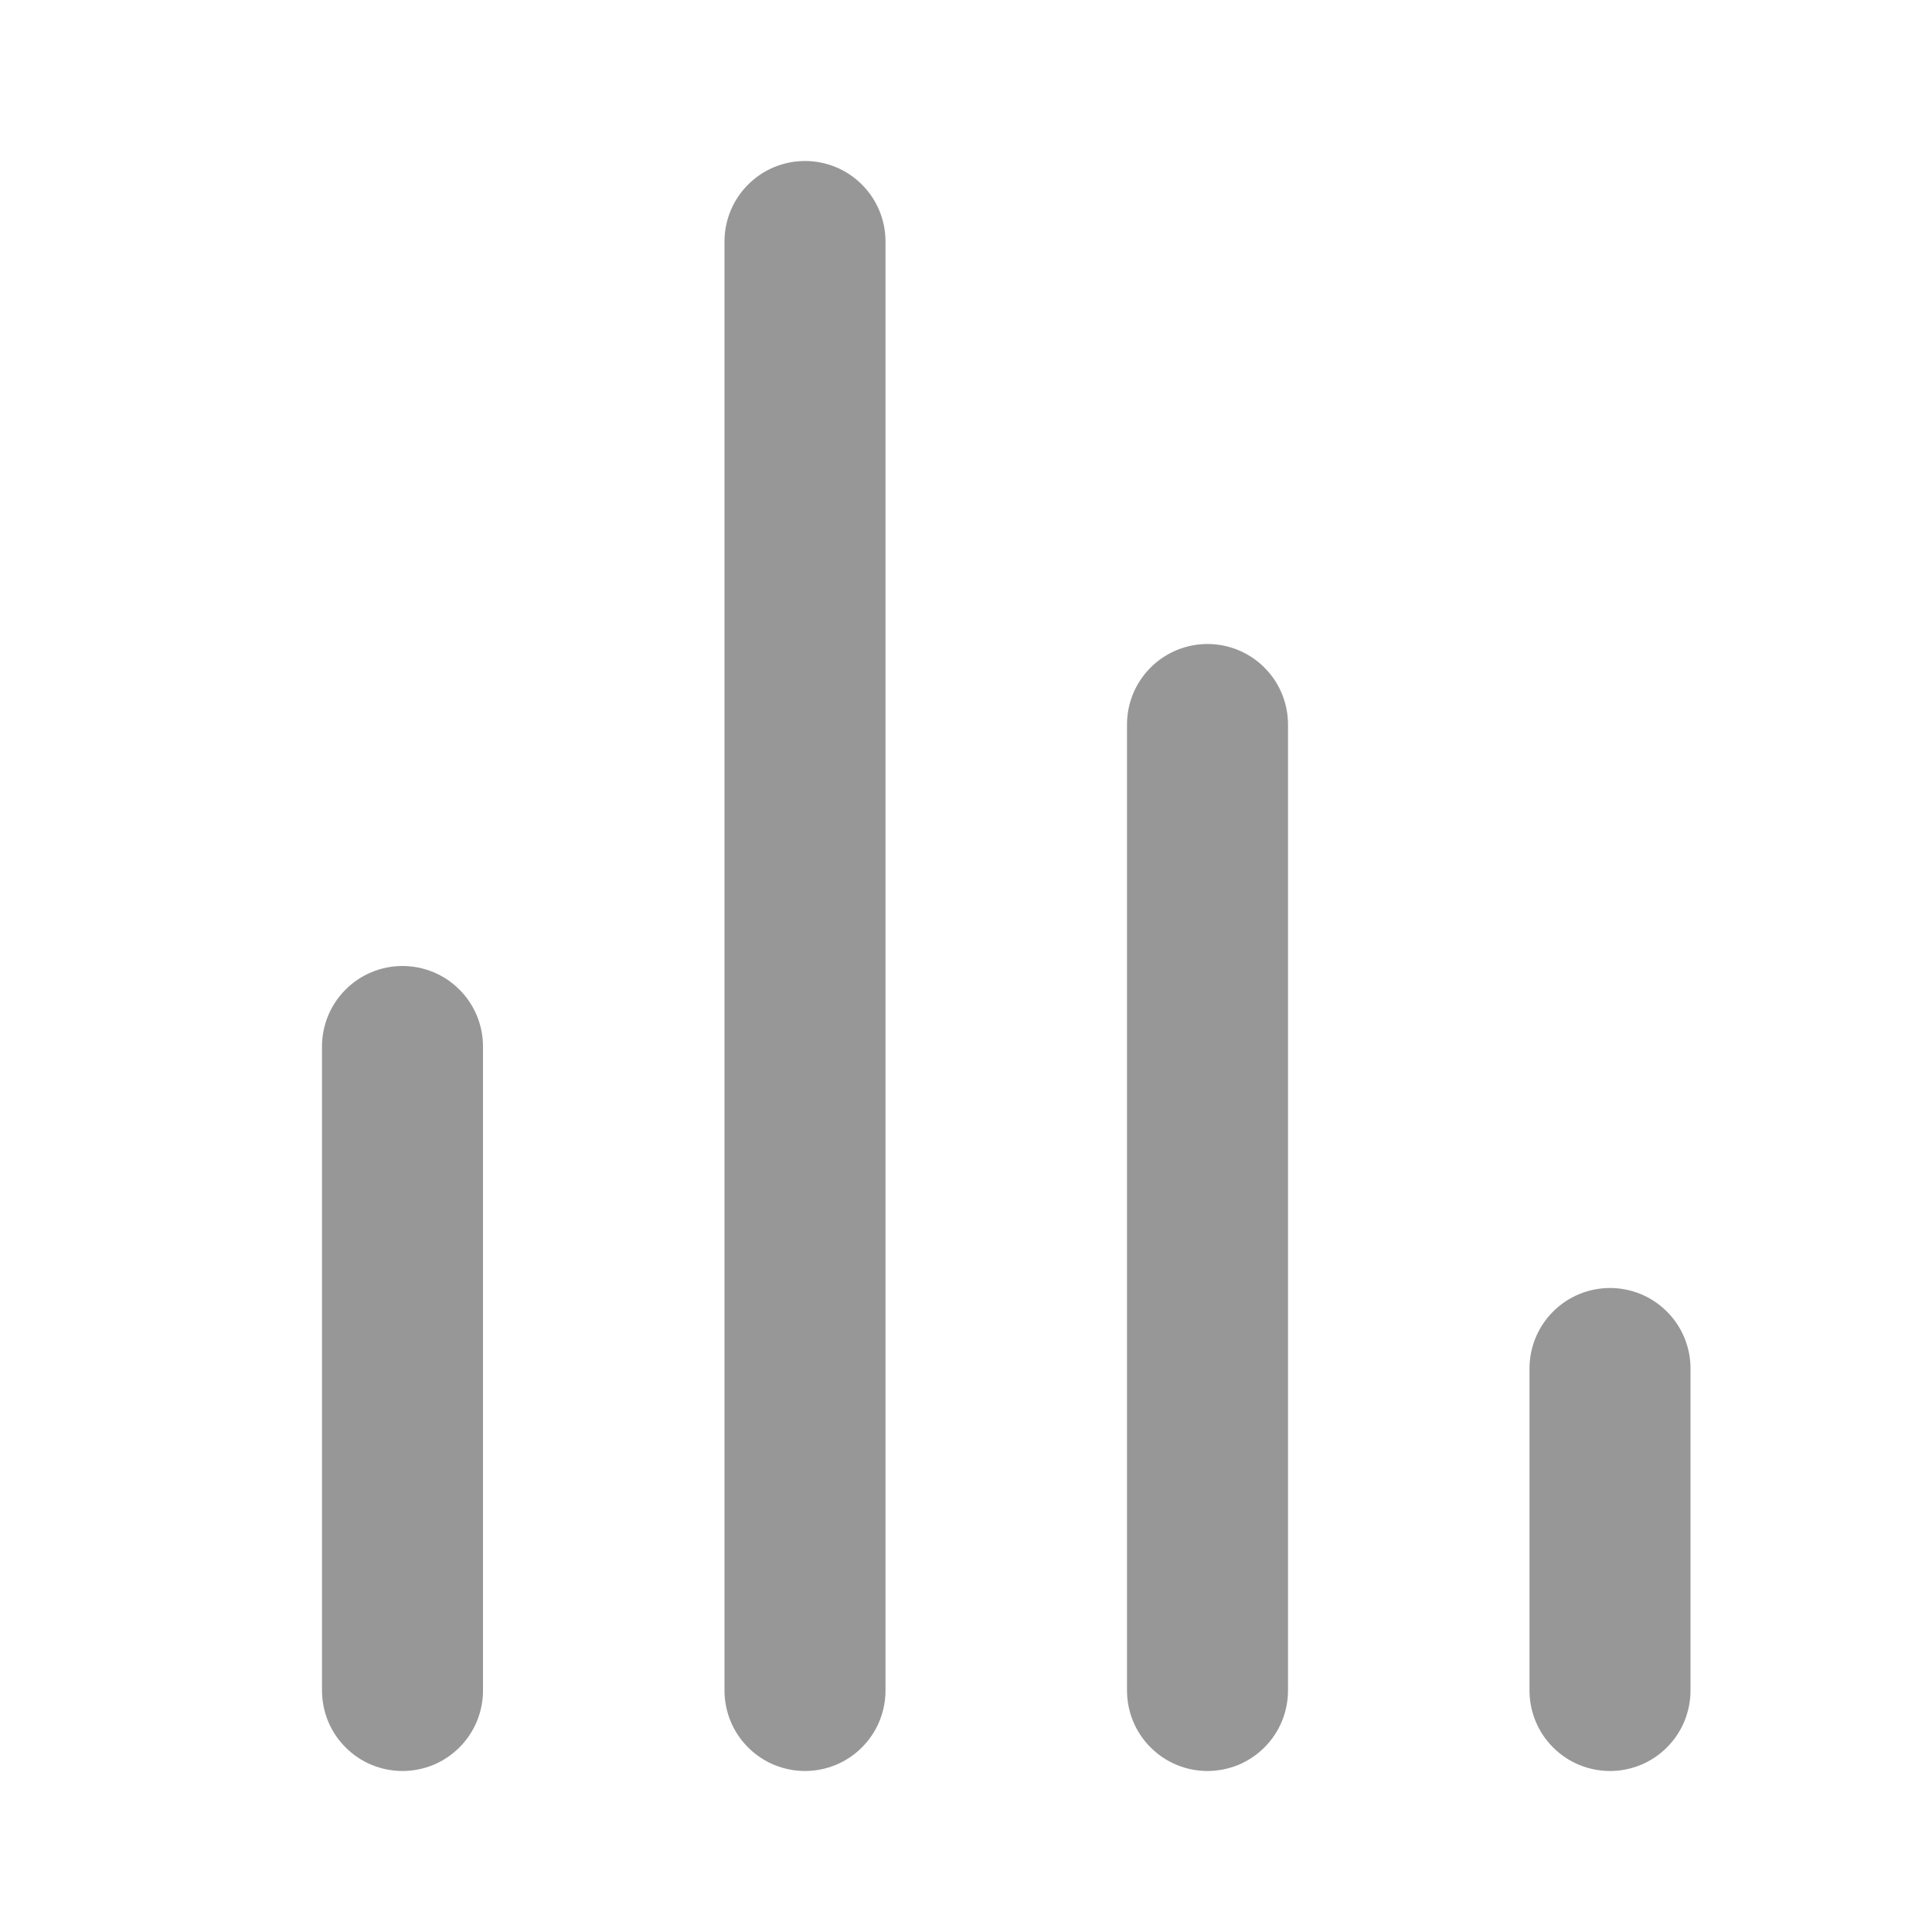
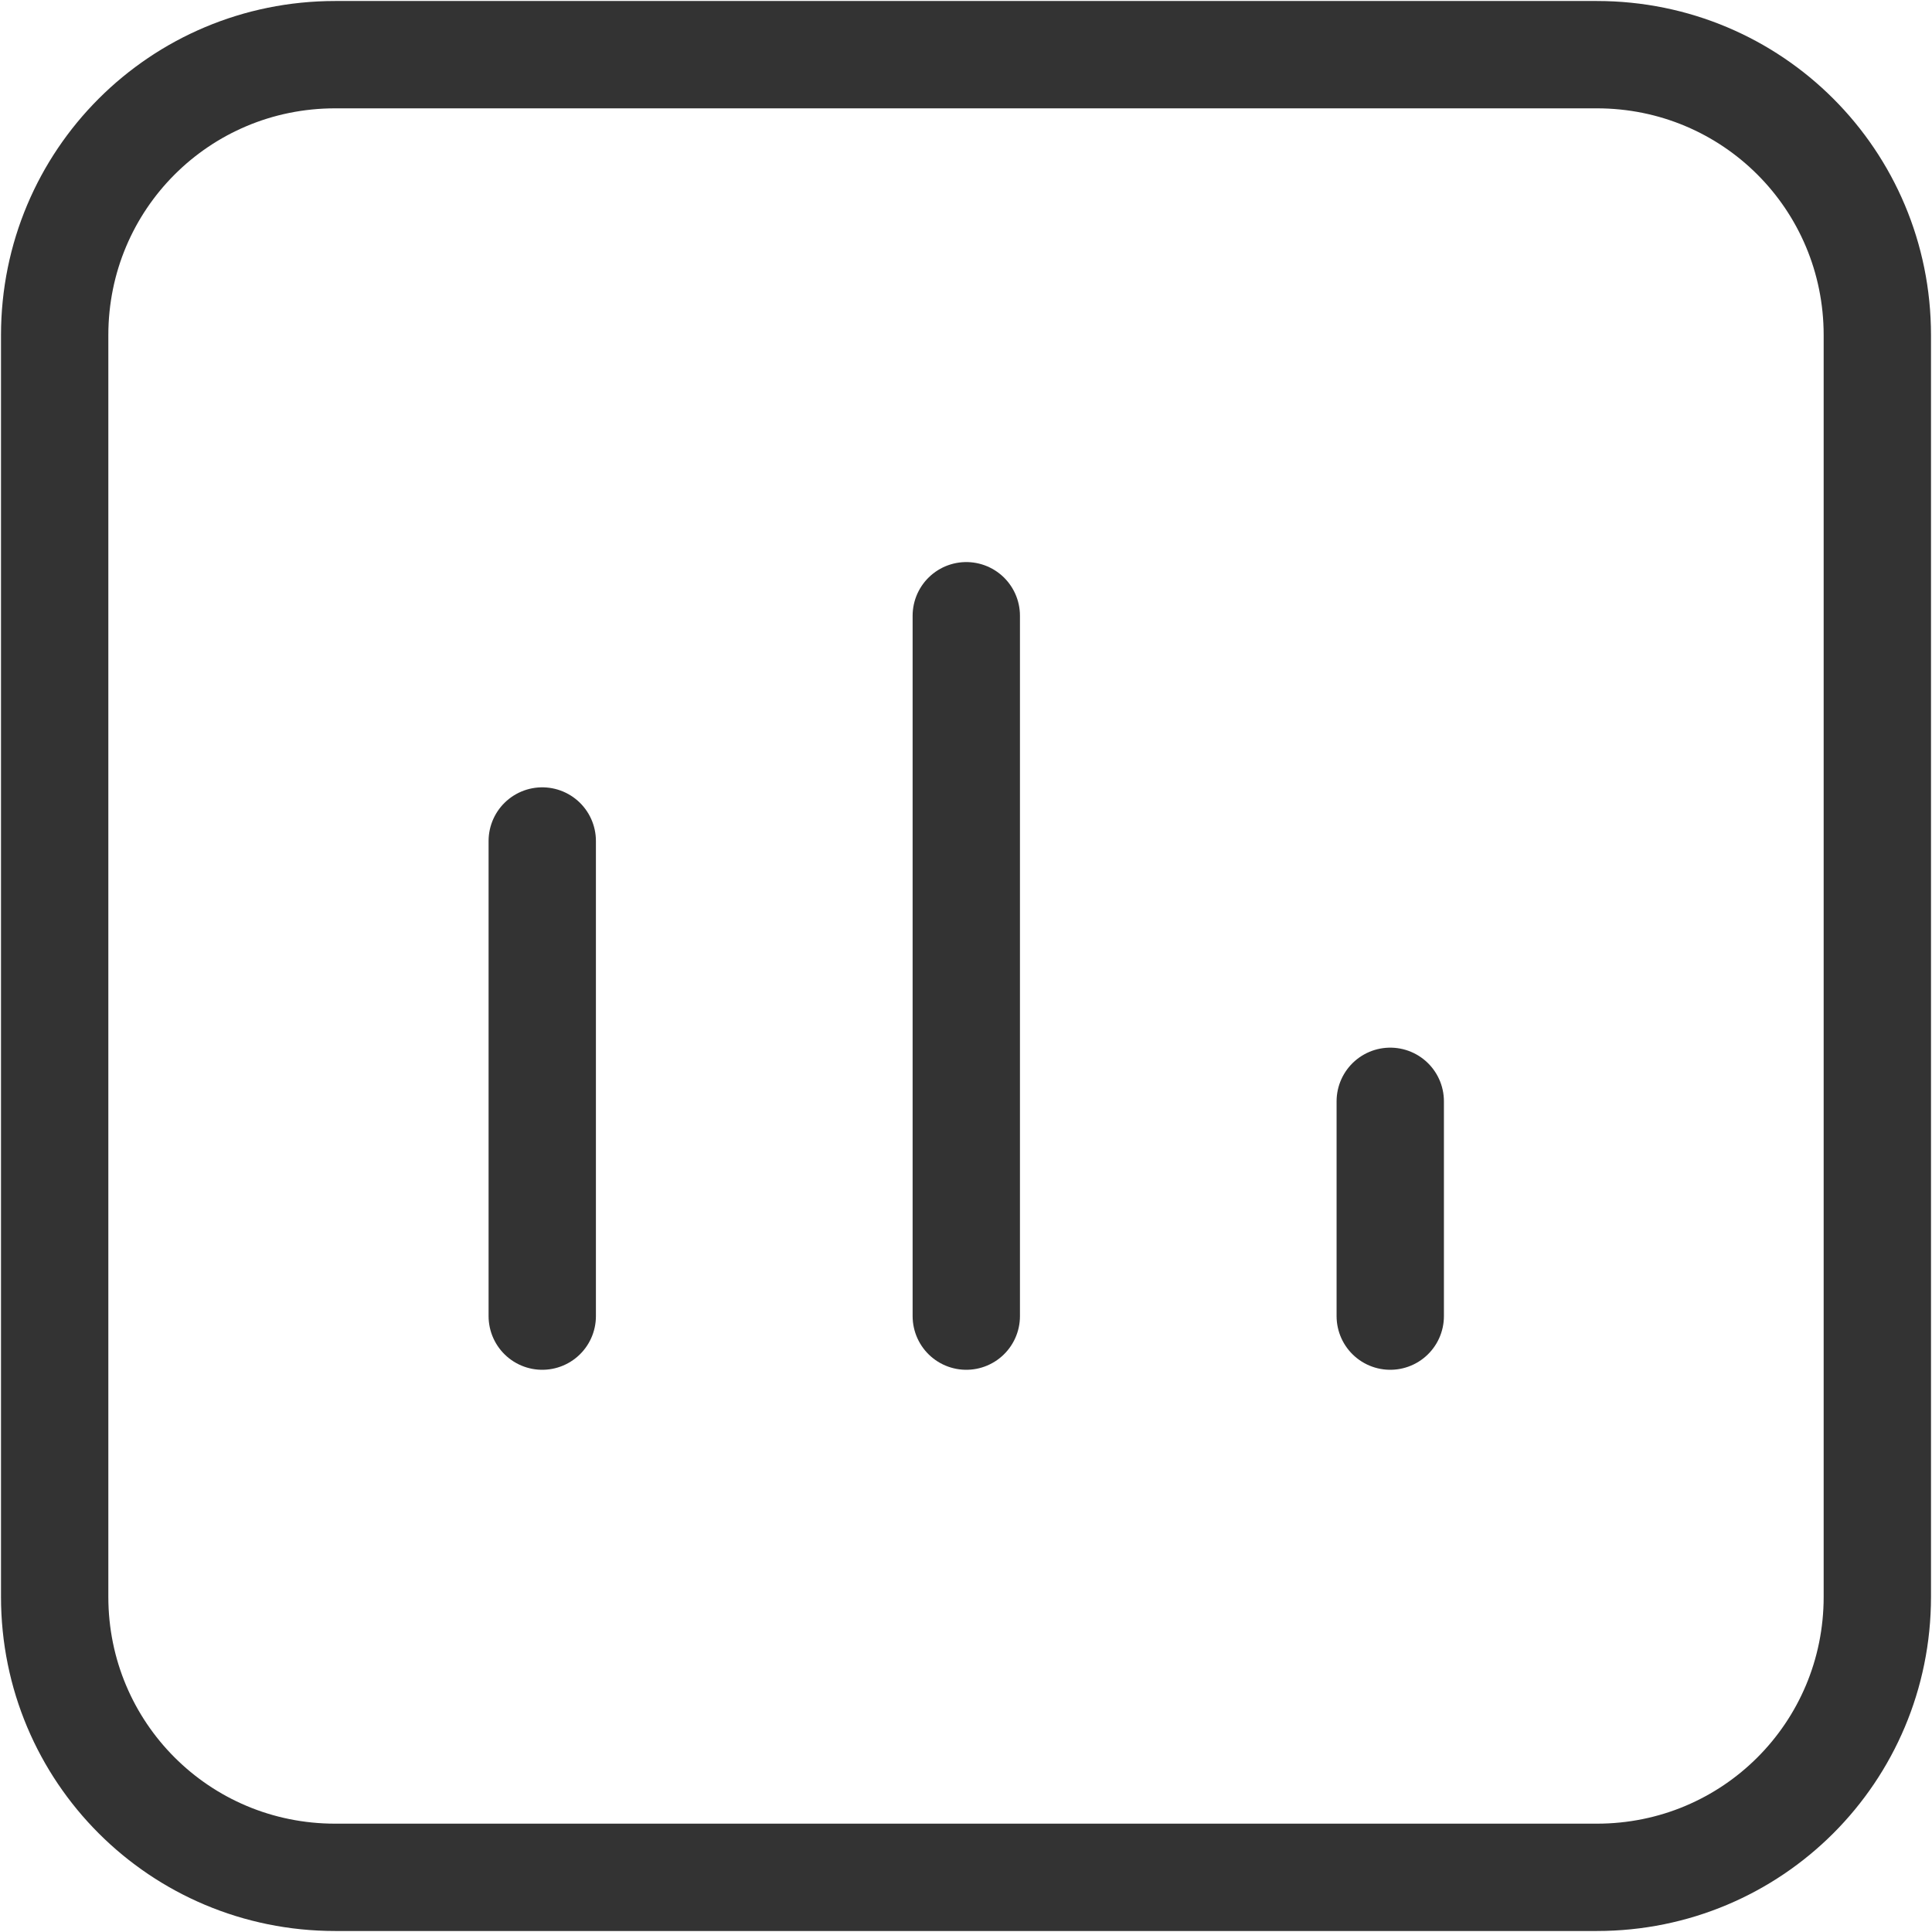
- <svg xmlns="http://www.w3.org/2000/svg" width="24" height="24" viewBox="0 0 24 24" fill="none">
-   <path d="M5 22C4.869 22 4.739 21.974 4.617 21.924C4.496 21.874 4.386 21.8 4.293 21.707C4.2 21.614 4.126 21.504 4.076 21.383C4.026 21.261 4 21.131 4 21V13C4 12.735 4.105 12.48 4.293 12.293C4.48 12.105 4.735 12 5 12C5.265 12 5.52 12.105 5.707 12.293C5.895 12.48 6 12.735 6 13V21C6 21.131 5.974 21.261 5.924 21.383C5.874 21.504 5.8 21.614 5.707 21.707C5.614 21.8 5.504 21.874 5.383 21.924C5.261 21.974 5.131 22 5 22ZM10 22C9.869 22 9.739 21.974 9.617 21.924C9.496 21.874 9.386 21.8 9.293 21.707C9.2 21.614 9.126 21.504 9.076 21.383C9.026 21.261 9 21.131 9 21V3C9 2.735 9.105 2.48 9.293 2.293C9.48 2.105 9.735 2 10 2C10.265 2 10.52 2.105 10.707 2.293C10.895 2.48 11 2.735 11 3V21C11 21.131 10.974 21.261 10.924 21.383C10.874 21.504 10.8 21.614 10.707 21.707C10.614 21.8 10.504 21.874 10.383 21.924C10.261 21.974 10.131 22 10 22ZM15 22C14.869 22 14.739 21.974 14.617 21.924C14.496 21.874 14.386 21.8 14.293 21.707C14.2 21.614 14.126 21.504 14.076 21.383C14.026 21.261 14 21.131 14 21V9C14 8.735 14.105 8.48 14.293 8.293C14.48 8.105 14.735 8 15 8C15.265 8 15.52 8.105 15.707 8.293C15.895 8.48 16 8.735 16 9V21C16 21.131 15.974 21.261 15.924 21.383C15.874 21.504 15.8 21.614 15.707 21.707C15.614 21.8 15.504 21.874 15.383 21.924C15.261 21.974 15.131 22 15 22ZM20 22C19.869 22 19.739 21.974 19.617 21.924C19.496 21.874 19.386 21.8 19.293 21.707C19.2 21.614 19.126 21.504 19.076 21.383C19.026 21.261 19 21.131 19 21V17C19 16.735 19.105 16.48 19.293 16.293C19.48 16.105 19.735 16 20 16C20.265 16 20.52 16.105 20.707 16.293C20.895 16.48 21 16.735 21 17V21C21 21.131 20.974 21.261 20.924 21.383C20.874 21.504 20.8 21.614 20.707 21.707C20.614 21.8 20.504 21.874 20.383 21.924C20.261 21.974 20.131 22 20 22Z" fill="#979797" />
+ <svg xmlns="http://www.w3.org/2000/svg" width="27" height="27" viewBox="0 0 27 27" fill="none">
+   <path d="M22.316 26.236H4.684C2.512 26.236 0.764 24.488 0.764 22.316V4.684C0.764 2.512 2.512 0.764 4.684 0.764H22.316C24.488 0.764 26.236 2.512 26.236 4.684V22.316C26.236 24.488 24.488 26.236 22.316 26.236Z" stroke="#333333" stroke-width="1.5" stroke-linecap="round" stroke-linejoin="round" />
+   <path d="M7.578 11.753V18.393M13.504 8.605V18.393M19.429 15.391V18.393" stroke="#333333" stroke-width="1.5" stroke-linecap="round" stroke-linejoin="round" />
</svg>
